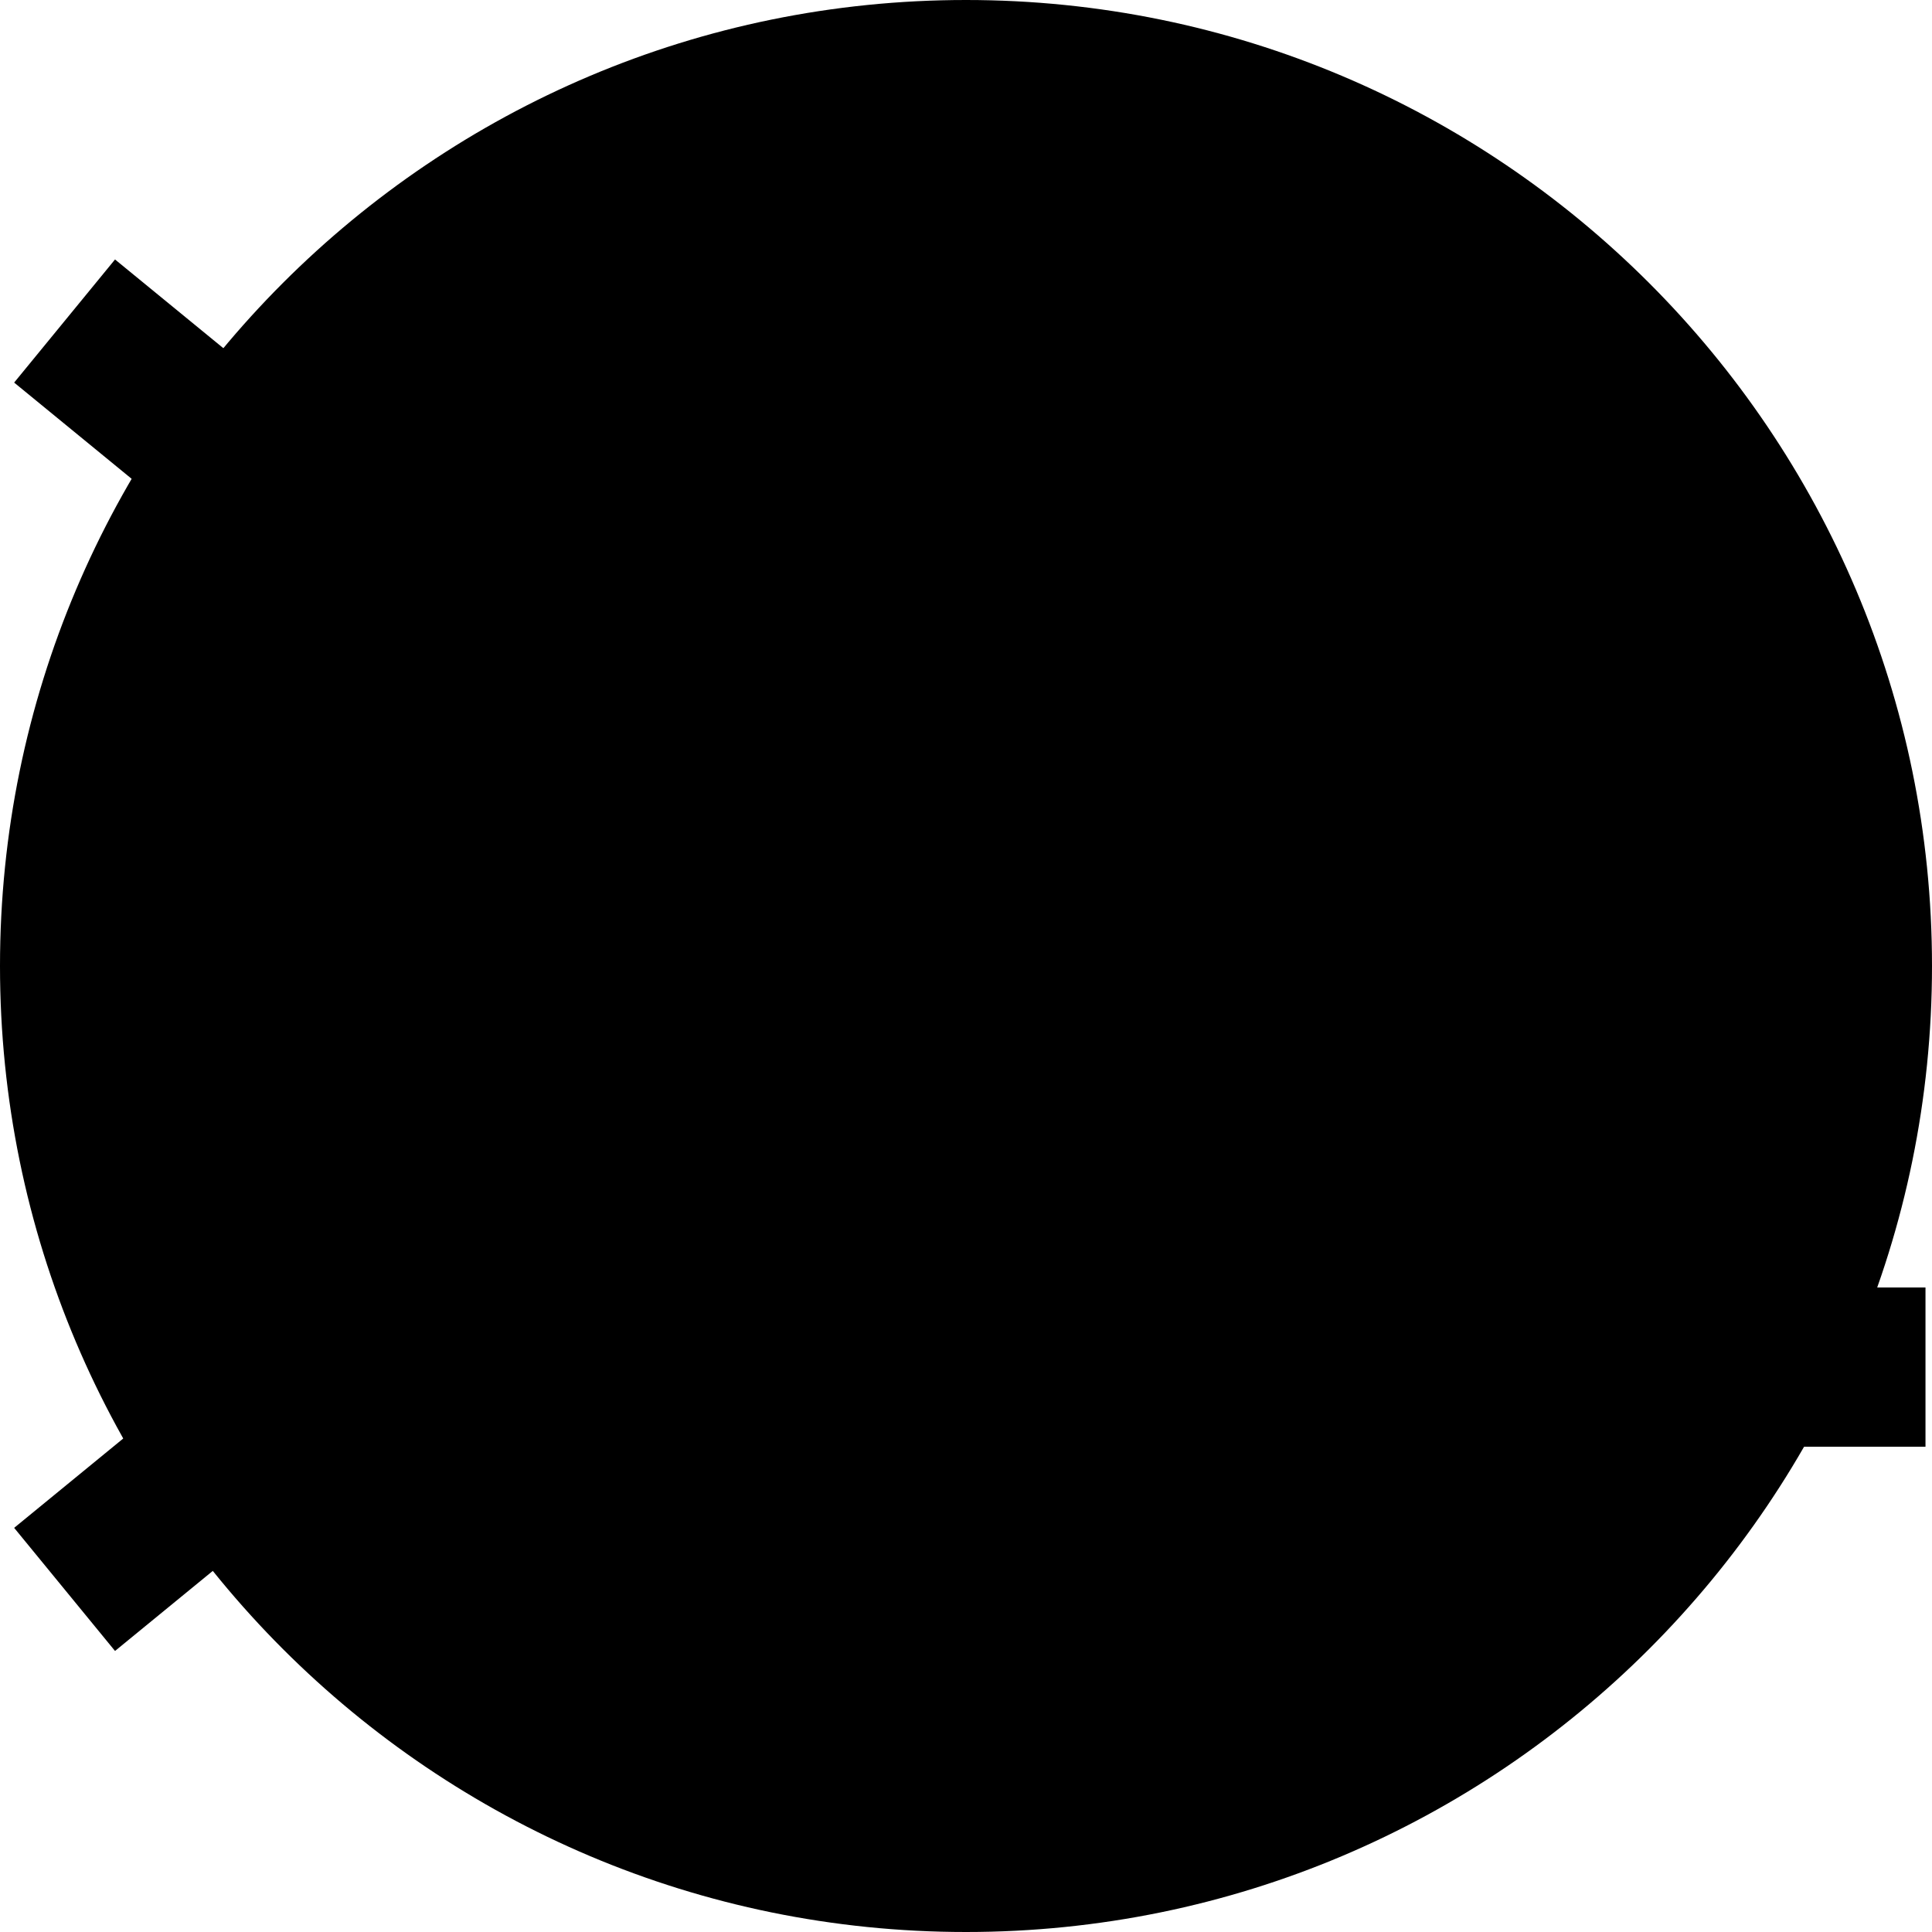
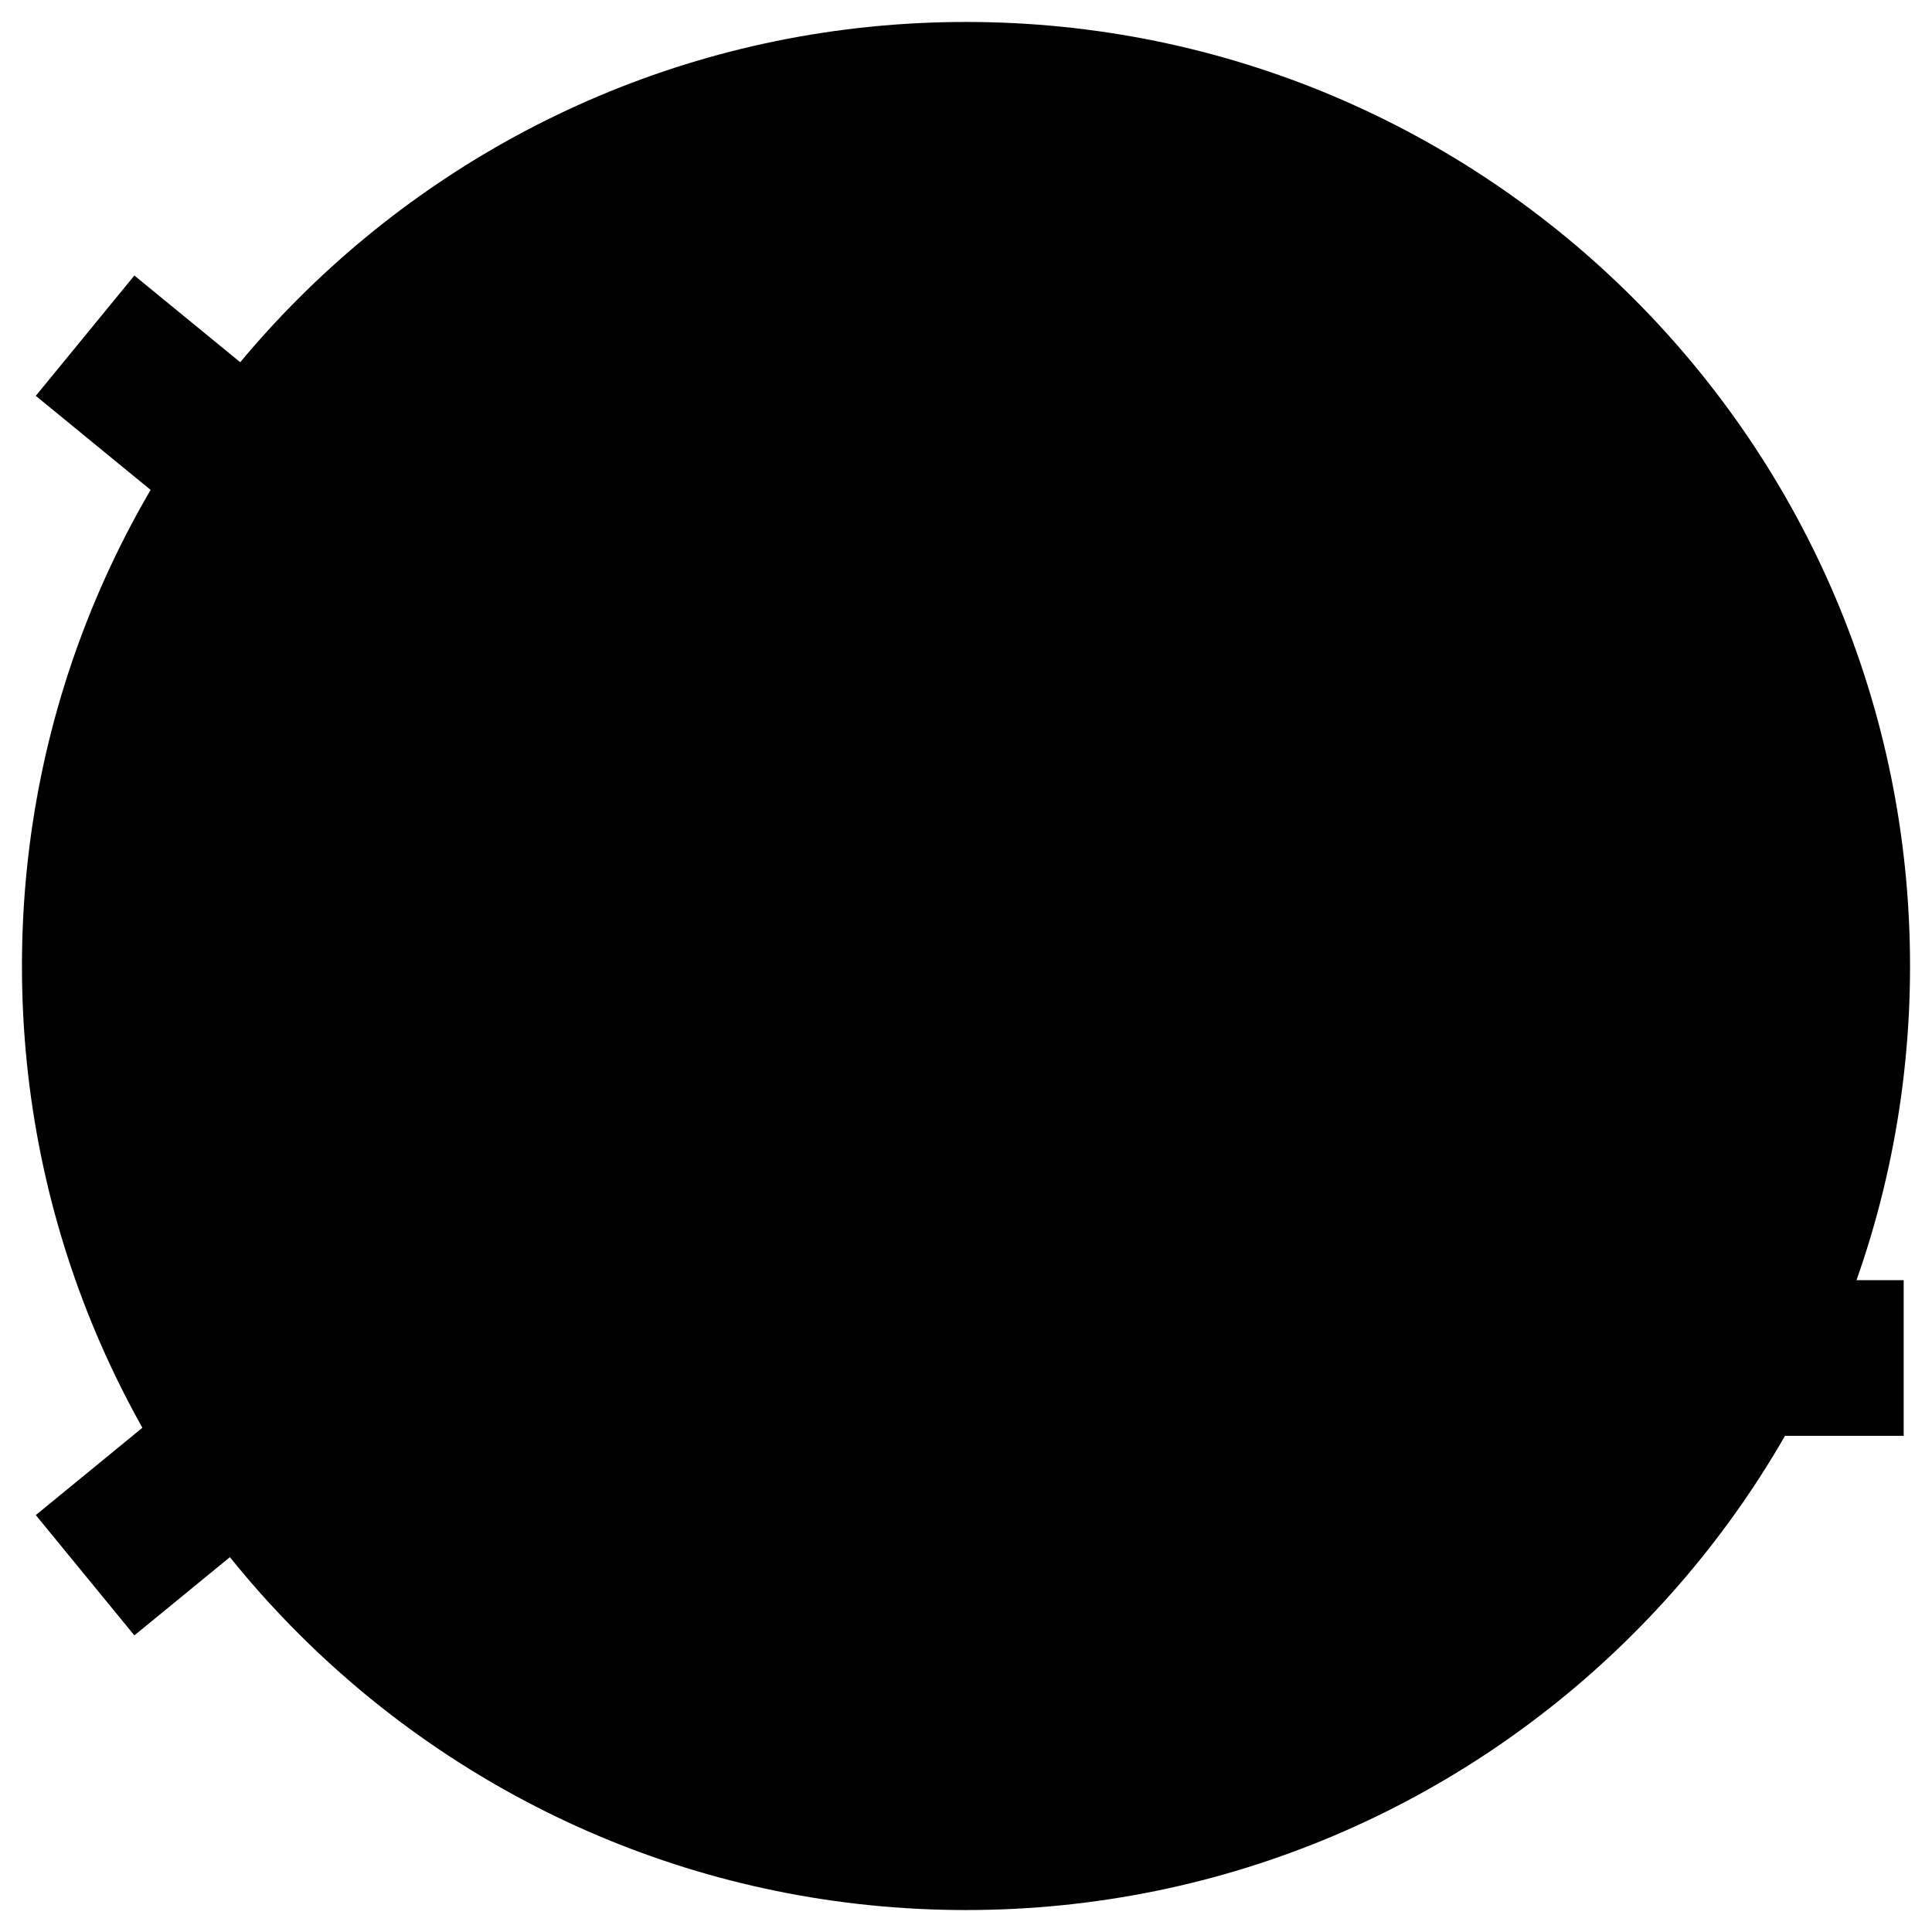
- <svg xmlns="http://www.w3.org/2000/svg" class="alpha-icon" viewBox="0 0 86 86" width="86" height="86">
+ <svg xmlns="http://www.w3.org/2000/svg" class="alpha-icon" viewBox="-1 -1 88 88" width="86" height="86">
  <circle class="fill-alpha-yellow" cx="43" cy="43" r="43" />
  <polygon class="fill-alpha-blue" points="53.75,64.52 22.63,39.03 27.12,33.55 64.94,64.52 27.12,95.49 22.63,90.01 " transform="translate(-22,-22)" />
  <rect class="fill-alpha-blue" x="45.5" y="57.31" width="40.21" height="7.09" />
</svg>
